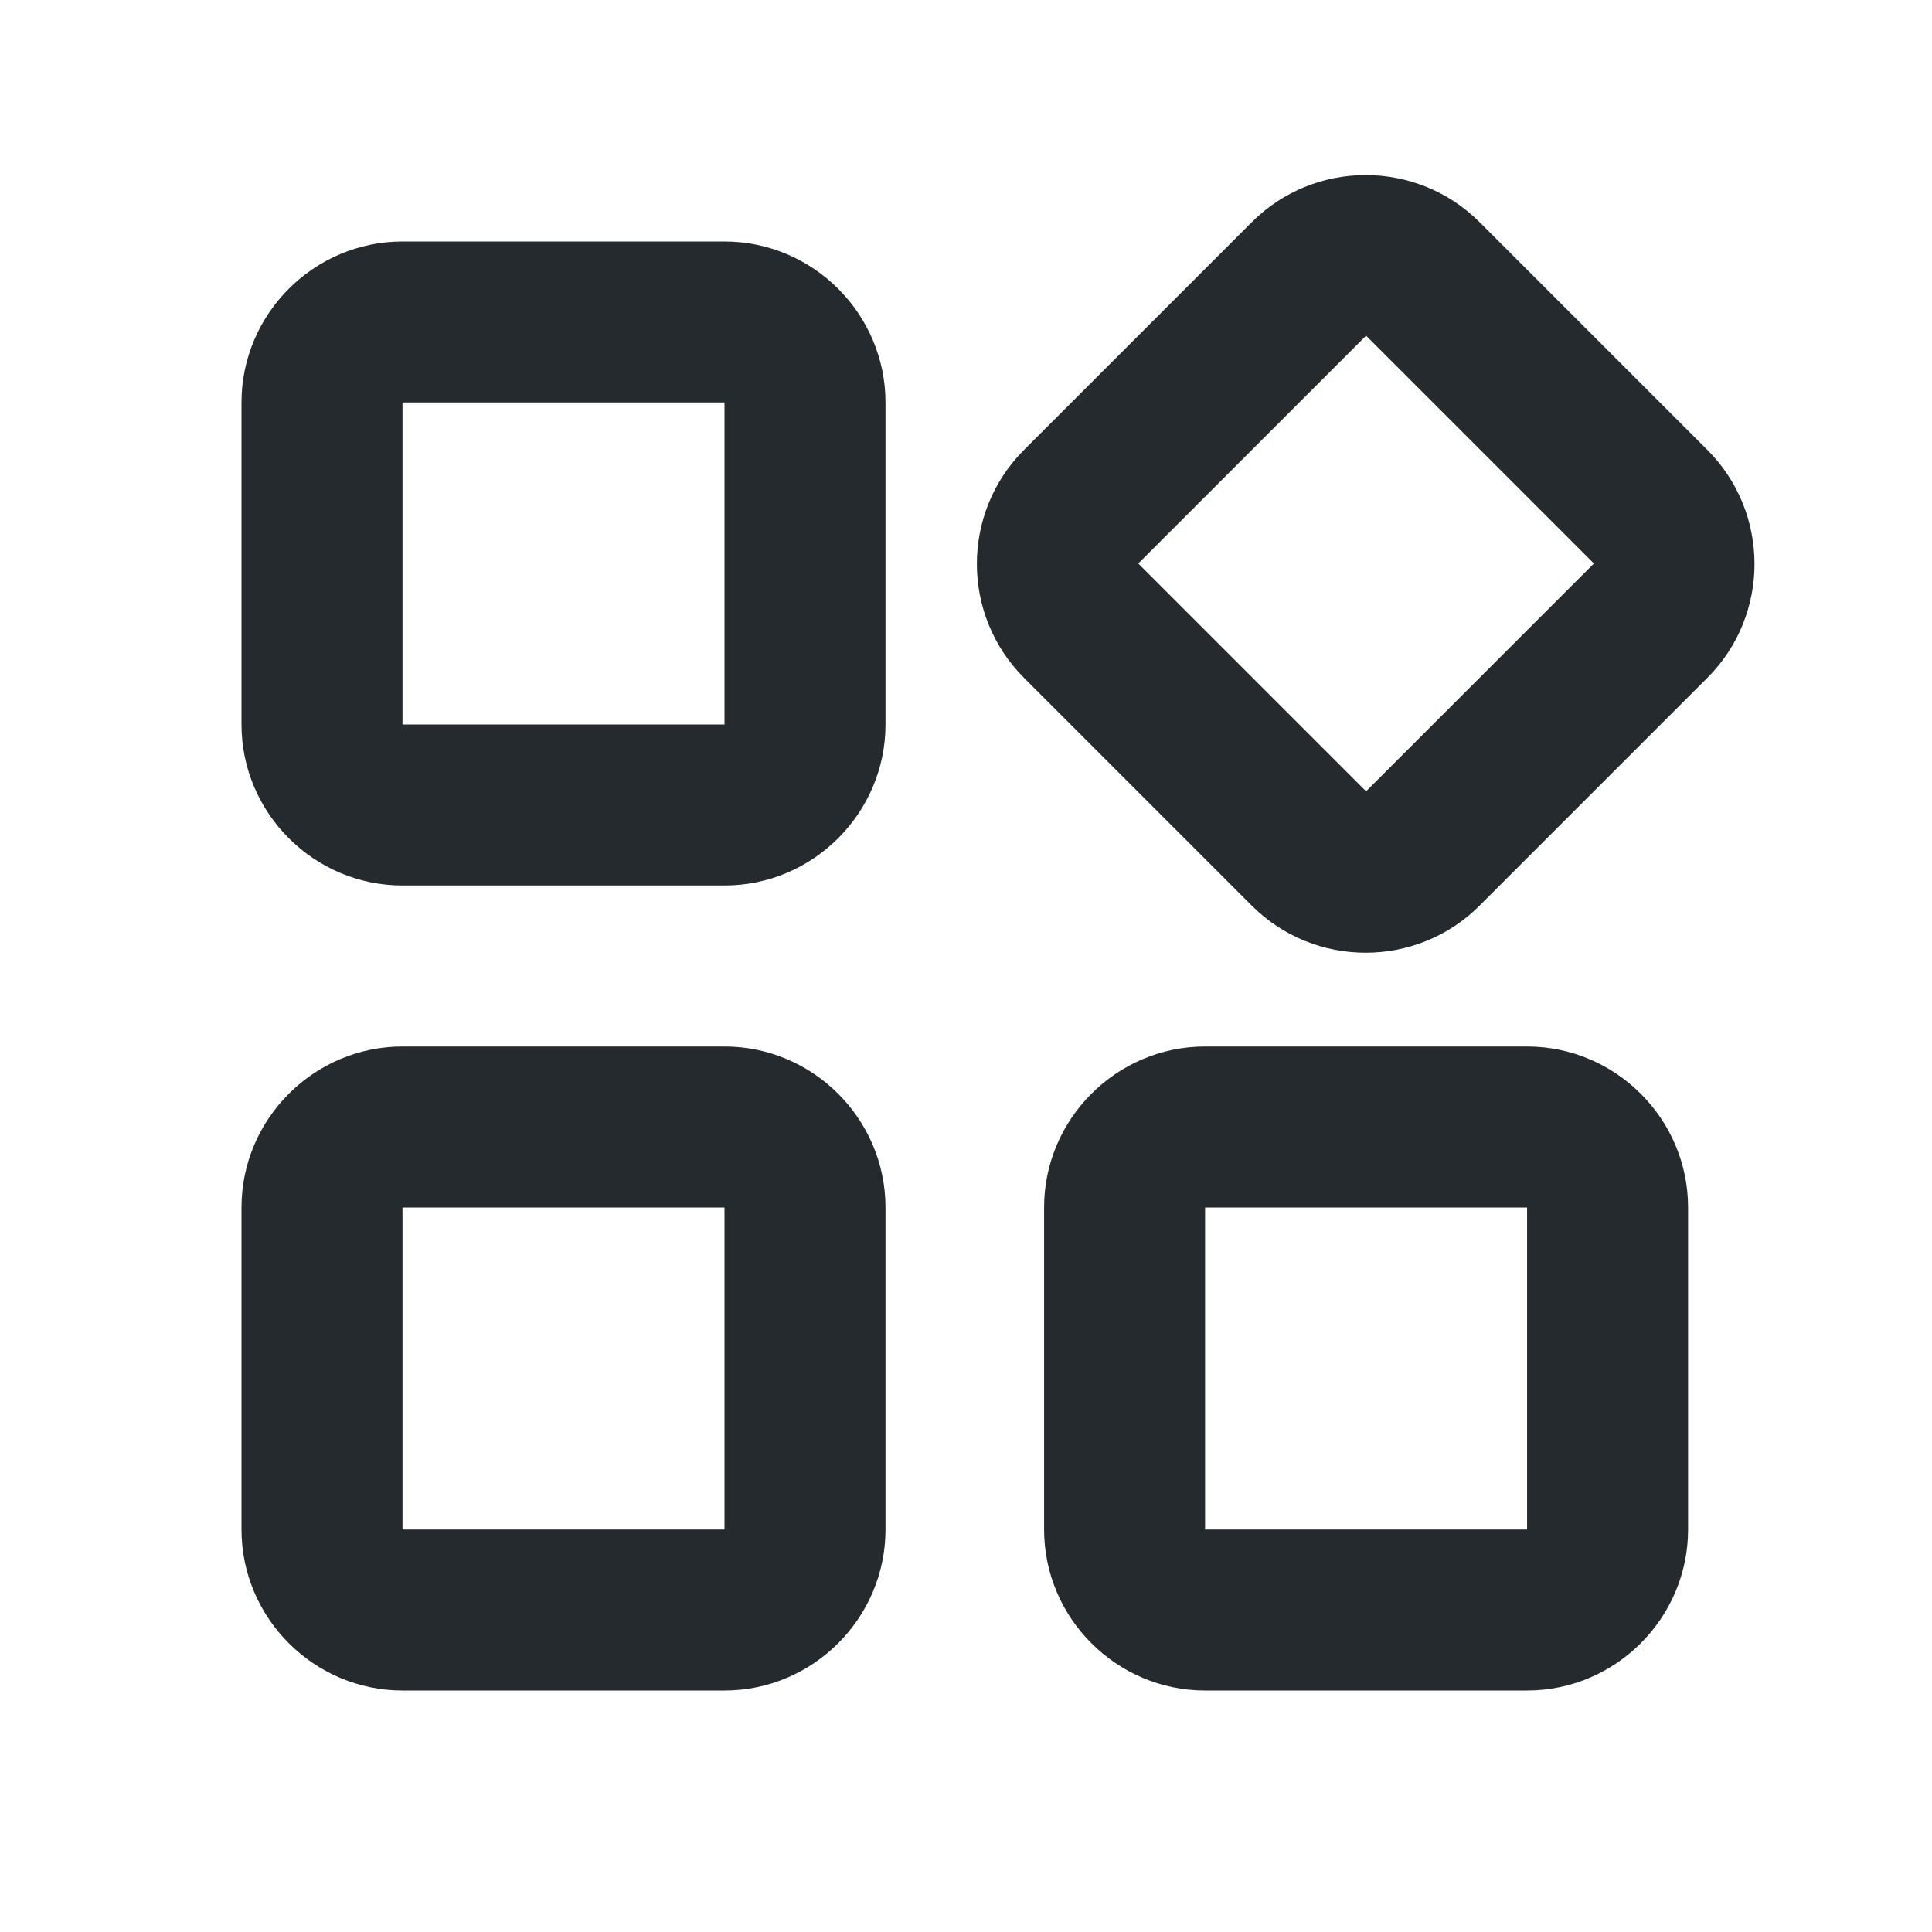
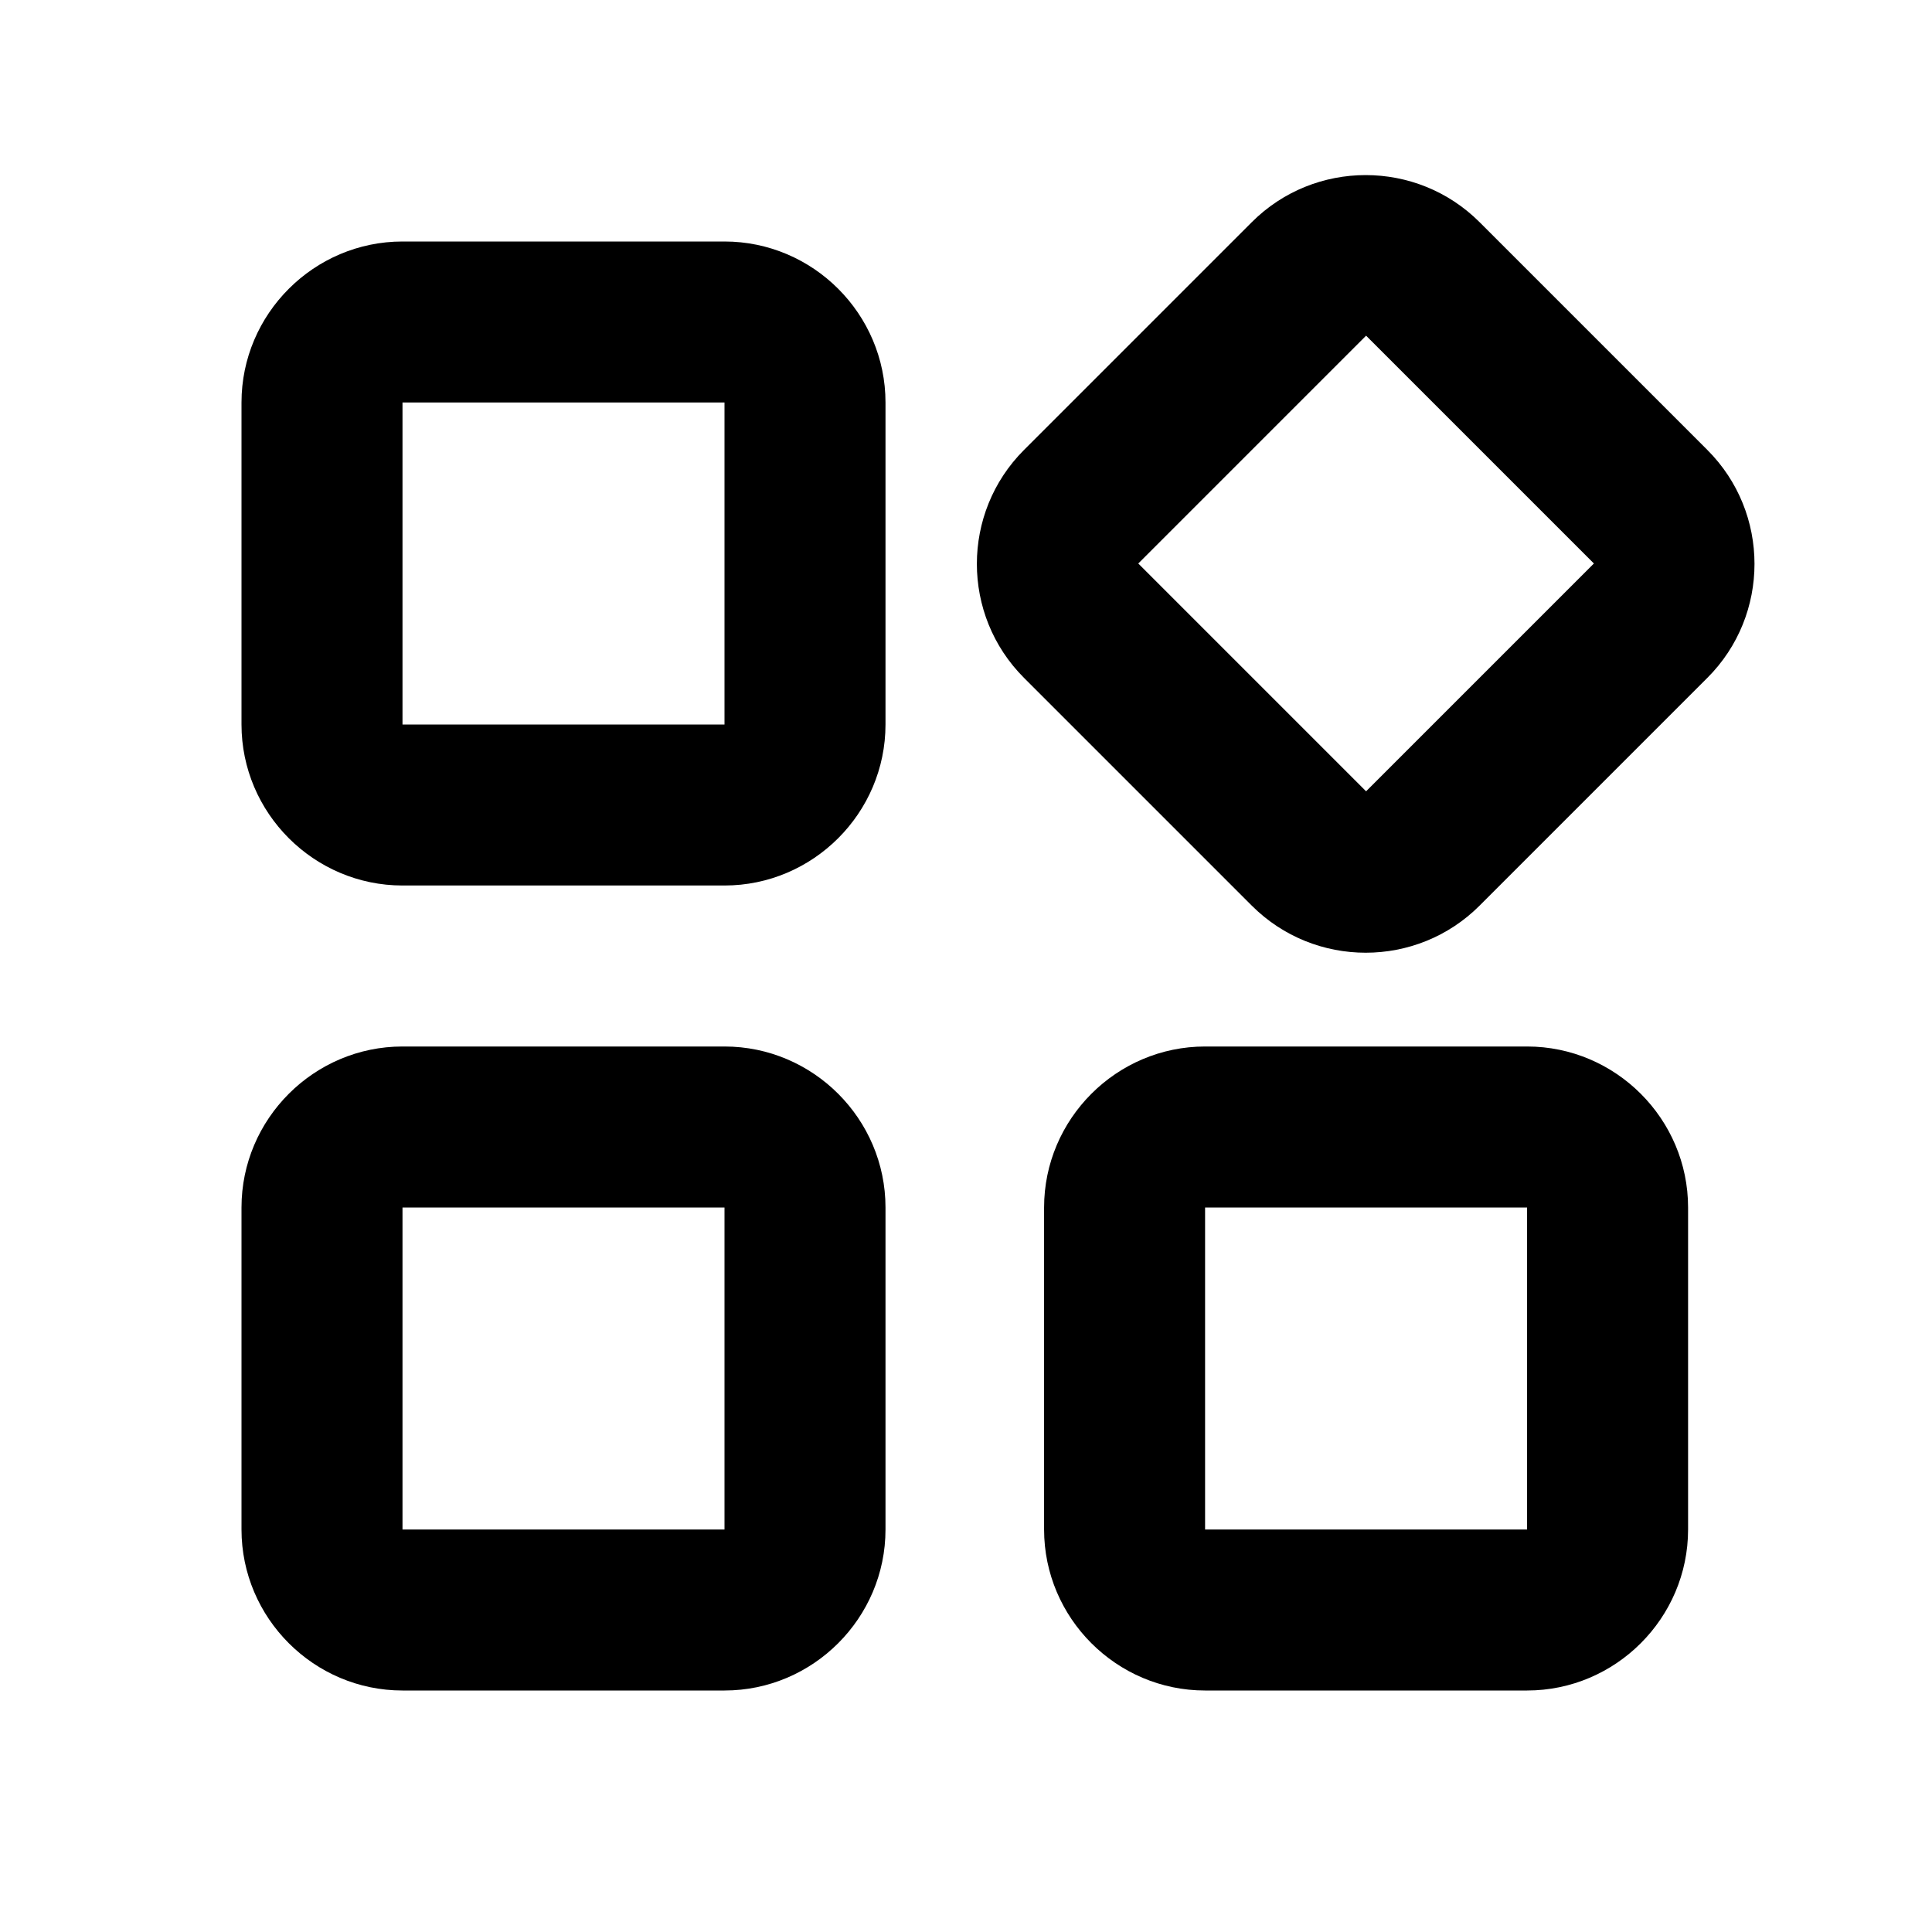
<svg xmlns="http://www.w3.org/2000/svg" width="24" height="24" fill="currentColor" viewBox="0 0 24 24">
-   <path fill="#252a2e" d="M9 13H5c-1.1 0-2 .9-2 2v4c0 1.1.9 2 2 2h4c1.1 0 2-.9 2-2v-4c0-1.1-.9-2-2-2Zm0 6H5v-4h4v4ZM21.21 5.59l-2.83-2.83c-.78-.78-2.05-.78-2.83 0l-2.83 2.83c-.78.78-.78 2.05 0 2.83l2.83 2.83c.78.78 2.05.78 2.83 0l2.83-2.83c.78-.78.78-2.05 0-2.83Zm-4.24 4.24L14.14 7l2.83-2.83L19.8 7l-2.83 2.83Zm2 3.17h-4c-1.1 0-2 .9-2 2v4c0 1.1.9 2 2 2h4c1.1 0 2-.9 2-2v-4c0-1.1-.9-2-2-2Zm0 6h-4v-4h4v4ZM9 3H5c-1.1 0-2 .9-2 2v4c0 1.1.9 2 2 2h4c1.1 0 2-.9 2-2V5c0-1.1-.9-2-2-2Zm0 6H5V5h4v4Z" />
+   <path d="M9 13H5c-1.1 0-2 .9-2 2v4c0 1.1.9 2 2 2h4c1.1 0 2-.9 2-2v-4c0-1.1-.9-2-2-2Zm0 6H5v-4h4v4ZM21.21 5.59l-2.83-2.83c-.78-.78-2.05-.78-2.83 0l-2.83 2.83c-.78.78-.78 2.05 0 2.83l2.83 2.83c.78.78 2.05.78 2.83 0l2.83-2.83c.78-.78.78-2.05 0-2.83Zm-4.24 4.24L14.14 7l2.83-2.83L19.8 7l-2.83 2.83Zm2 3.17h-4c-1.1 0-2 .9-2 2v4c0 1.1.9 2 2 2h4c1.1 0 2-.9 2-2v-4c0-1.1-.9-2-2-2Zm0 6h-4v-4h4v4ZM9 3H5c-1.1 0-2 .9-2 2v4c0 1.1.9 2 2 2h4c1.1 0 2-.9 2-2V5c0-1.1-.9-2-2-2Zm0 6H5V5h4v4Z" />
</svg>
